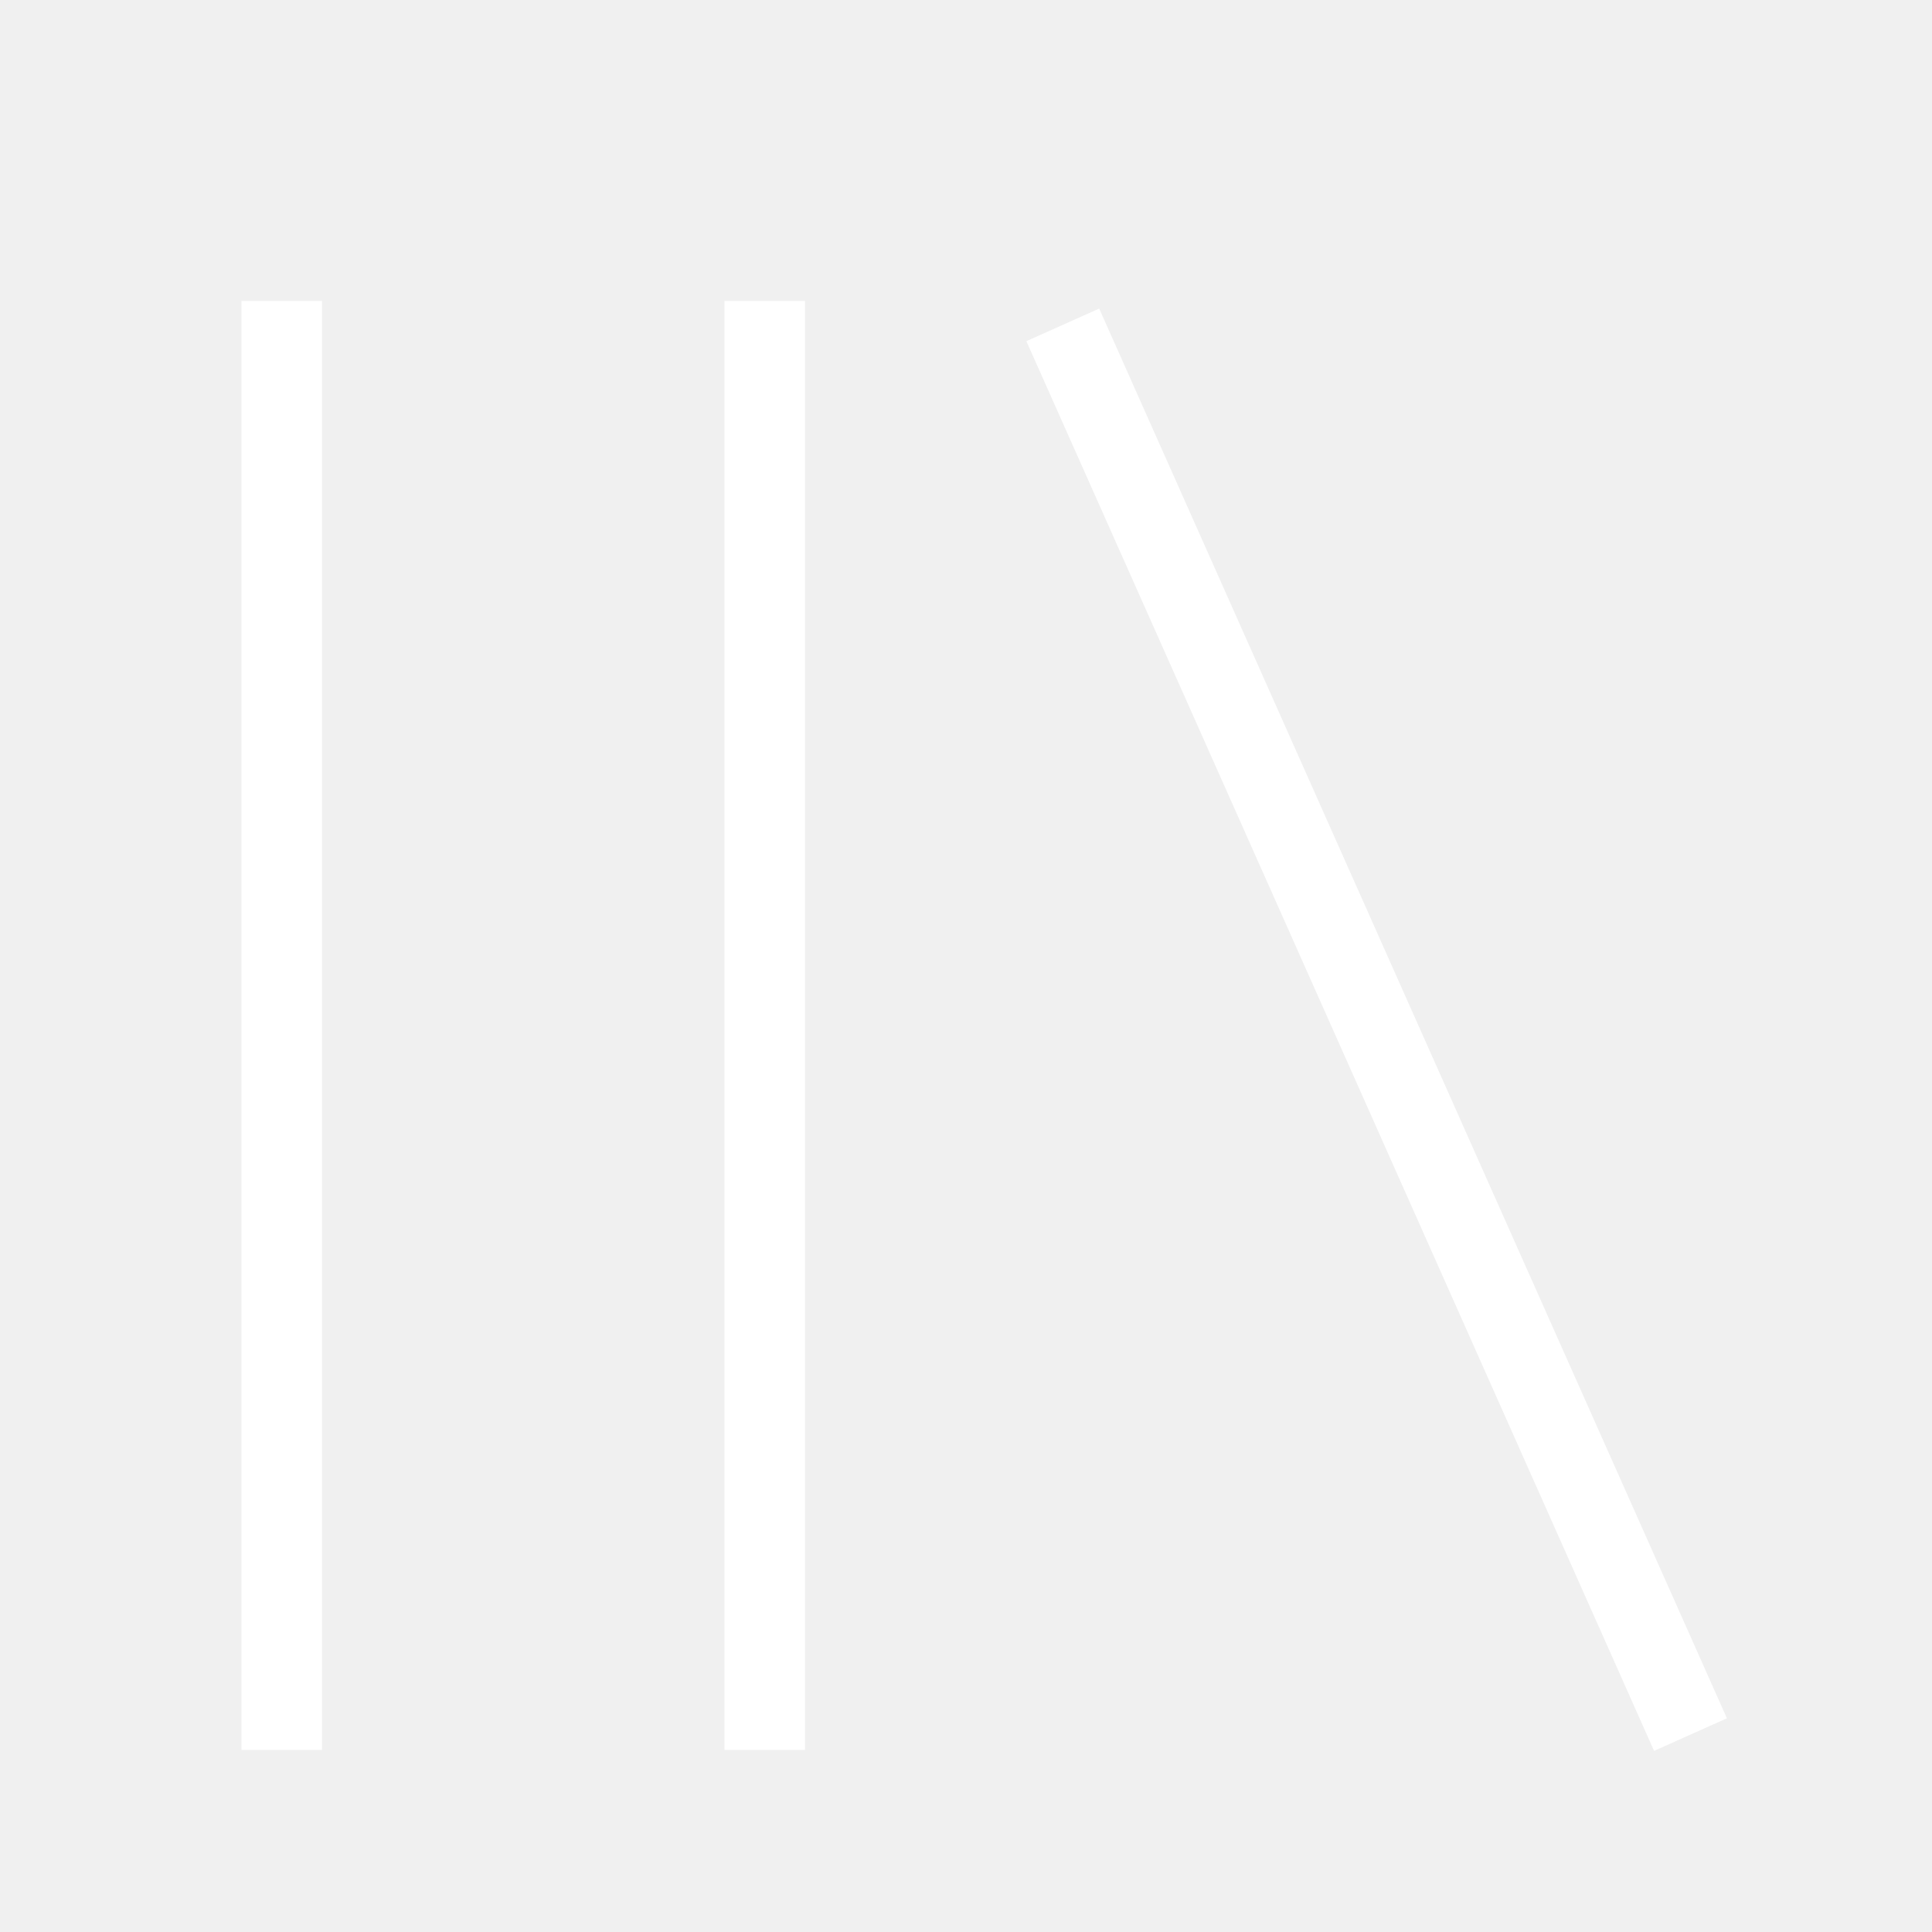
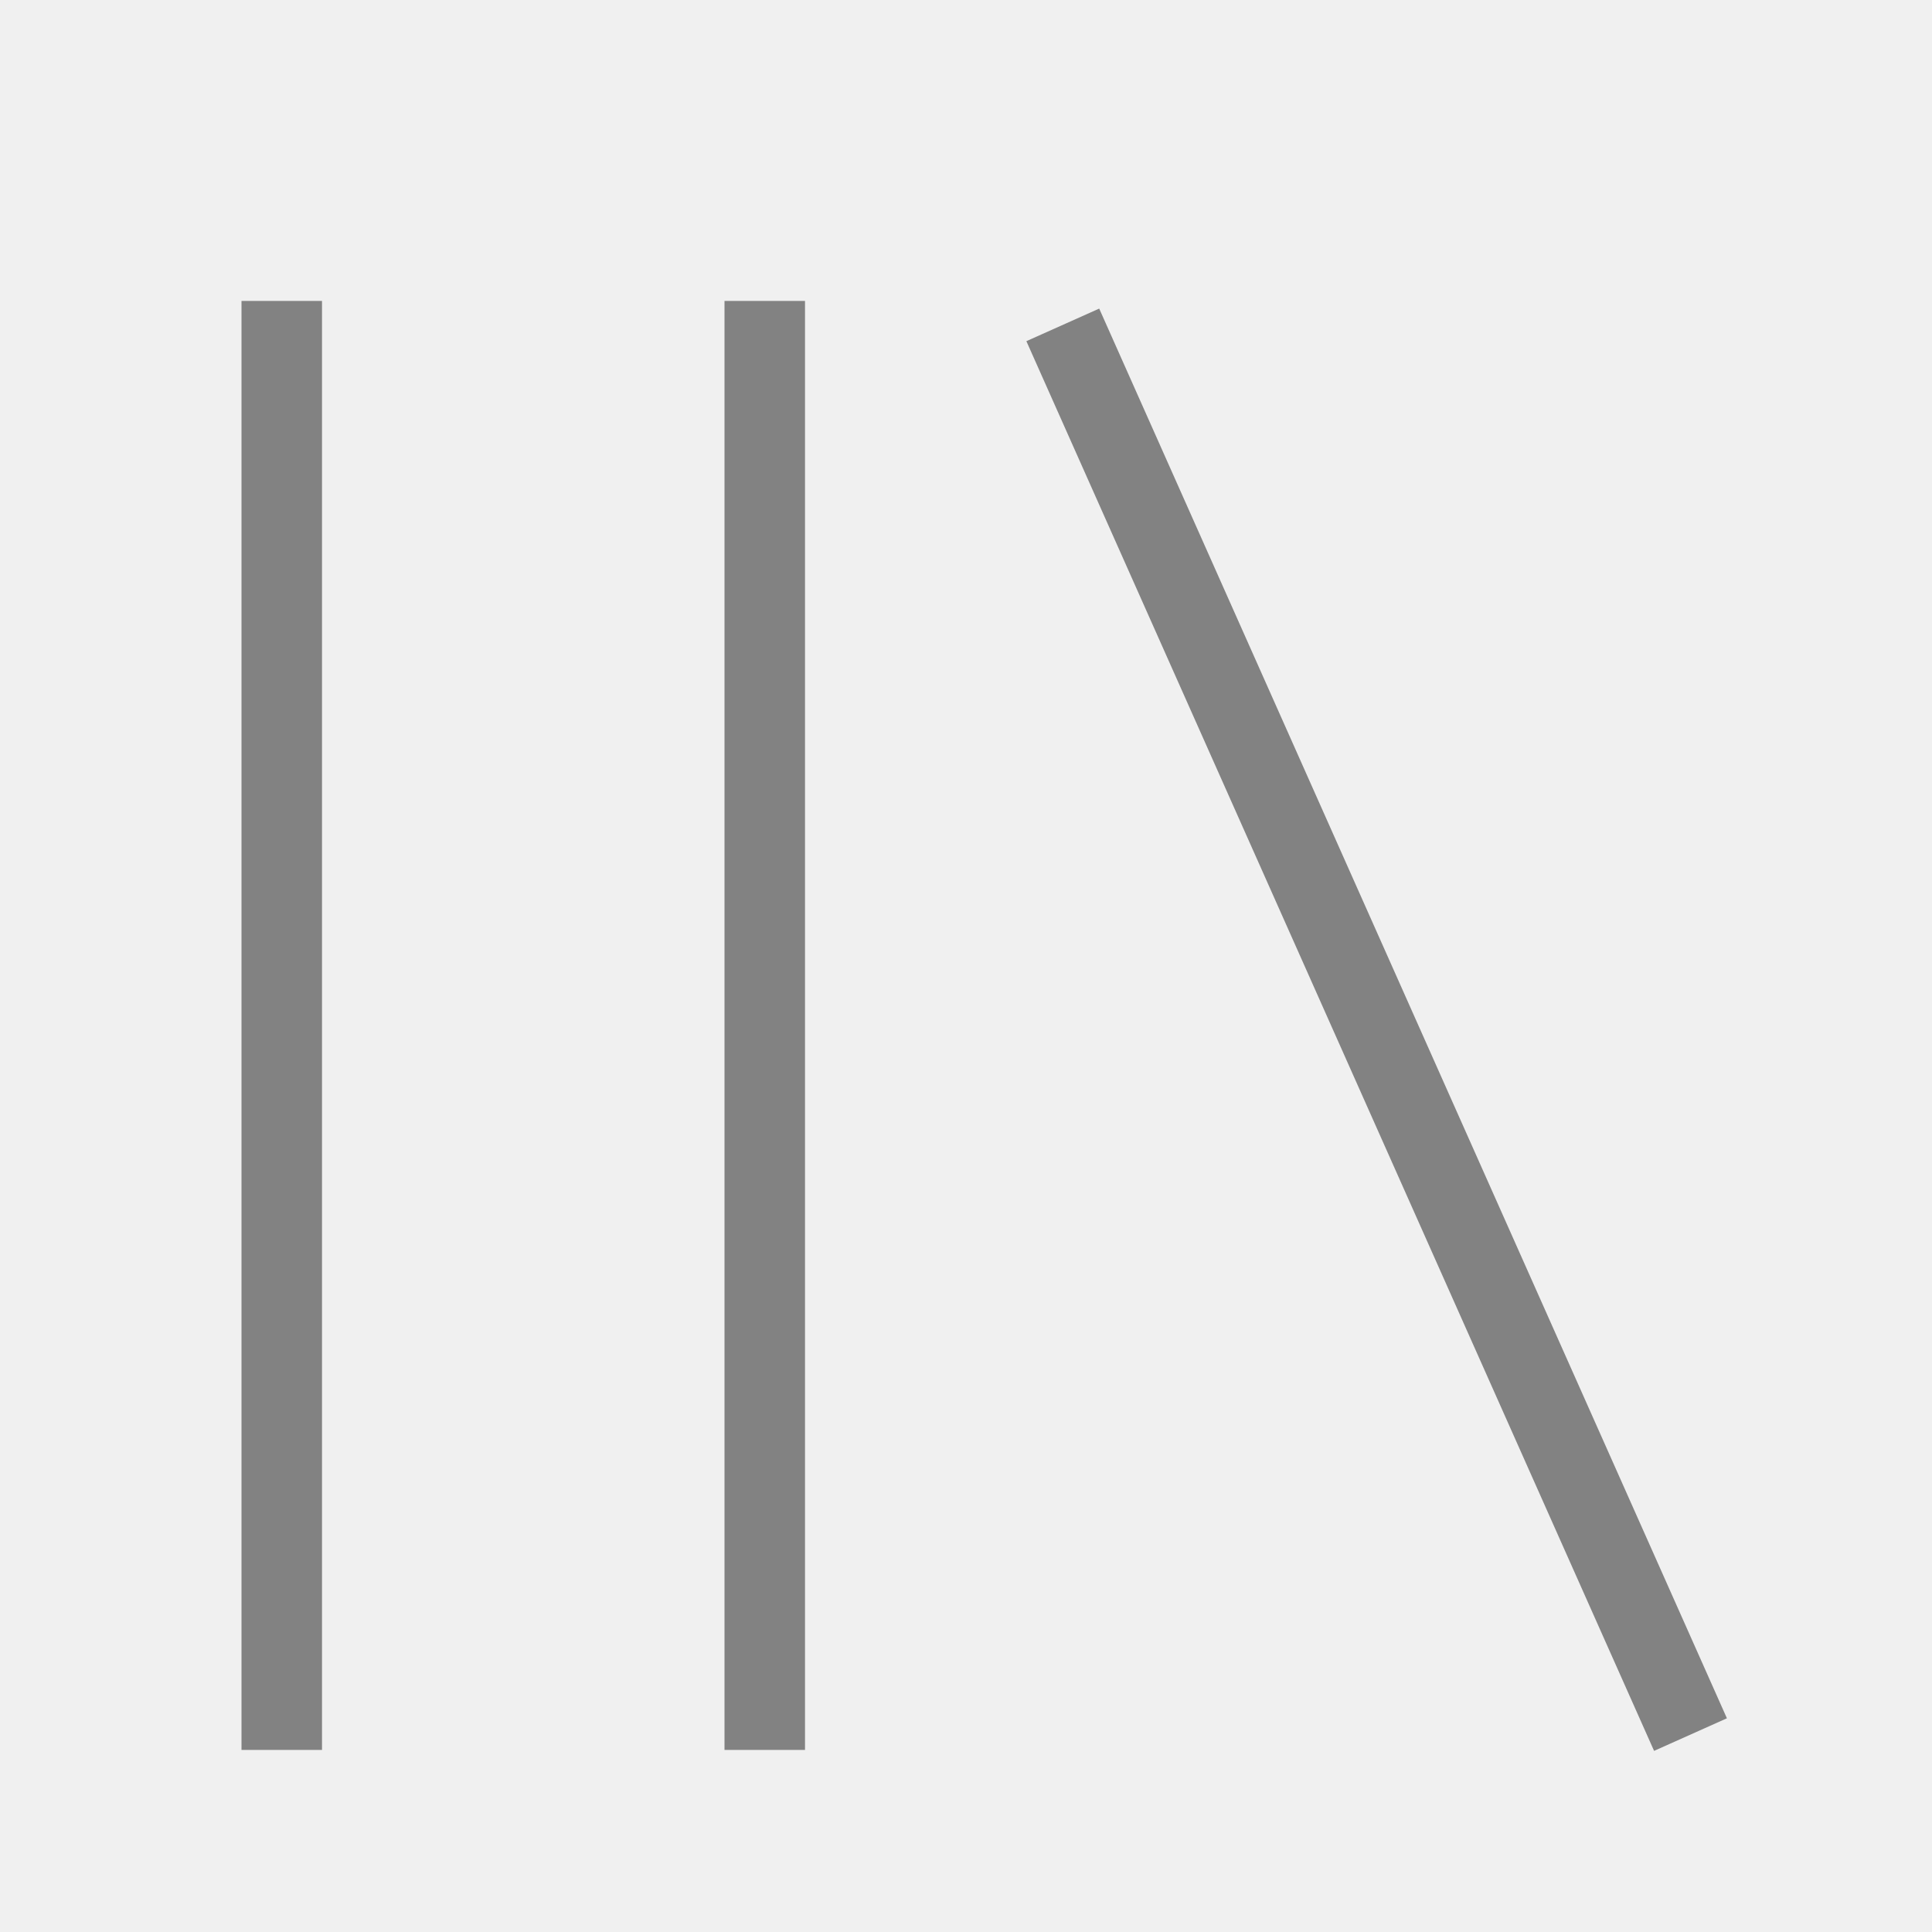
<svg xmlns="http://www.w3.org/2000/svg" viewBox="0 0 512 512">
-   <path d="M291.301 81.778l166.349 373.587-19.301 8.635-166.349-373.587zM64 463.746v-384h21.334v384h-21.334zM192 463.746v-384h21.334v384h-21.334z" fill="#ffffff" />
+   <path d="M291.301 81.778l166.349 373.587-19.301 8.635-166.349-373.587zM64 463.746v-384h21.334v384h-21.334zM192 463.746v-384h21.334v384h-21.334z" fill="#828282" />
</svg>
